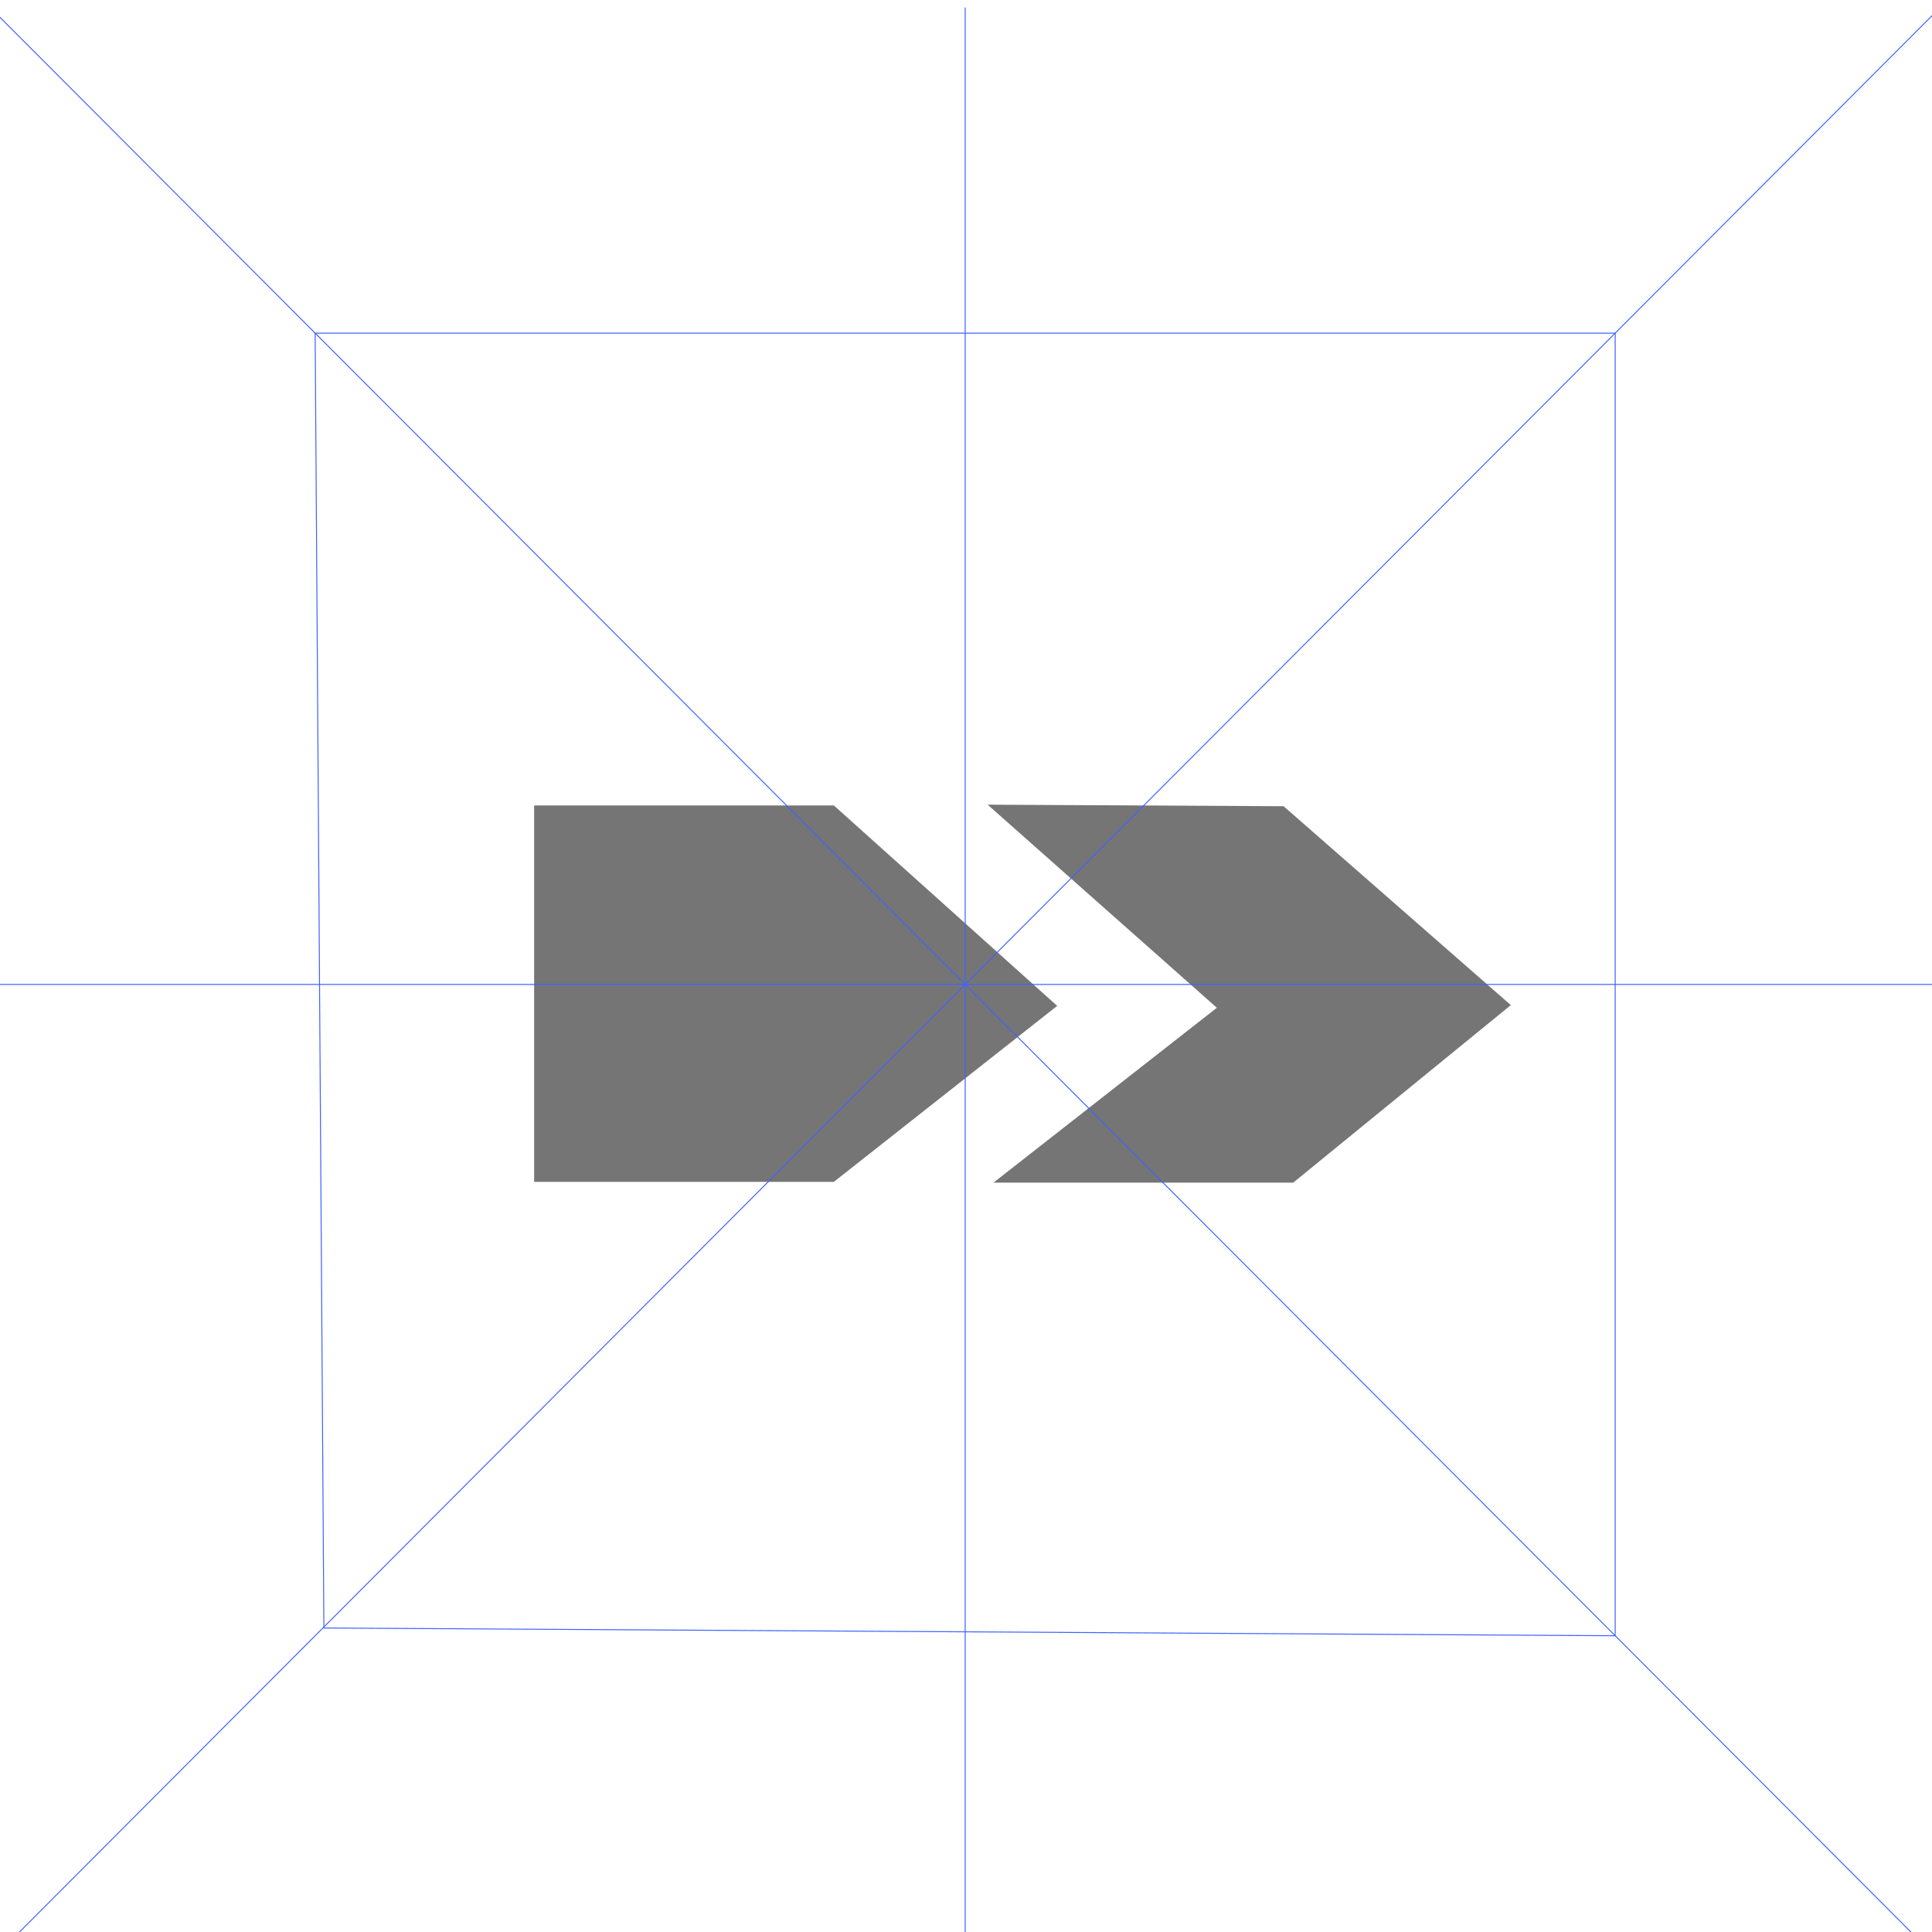
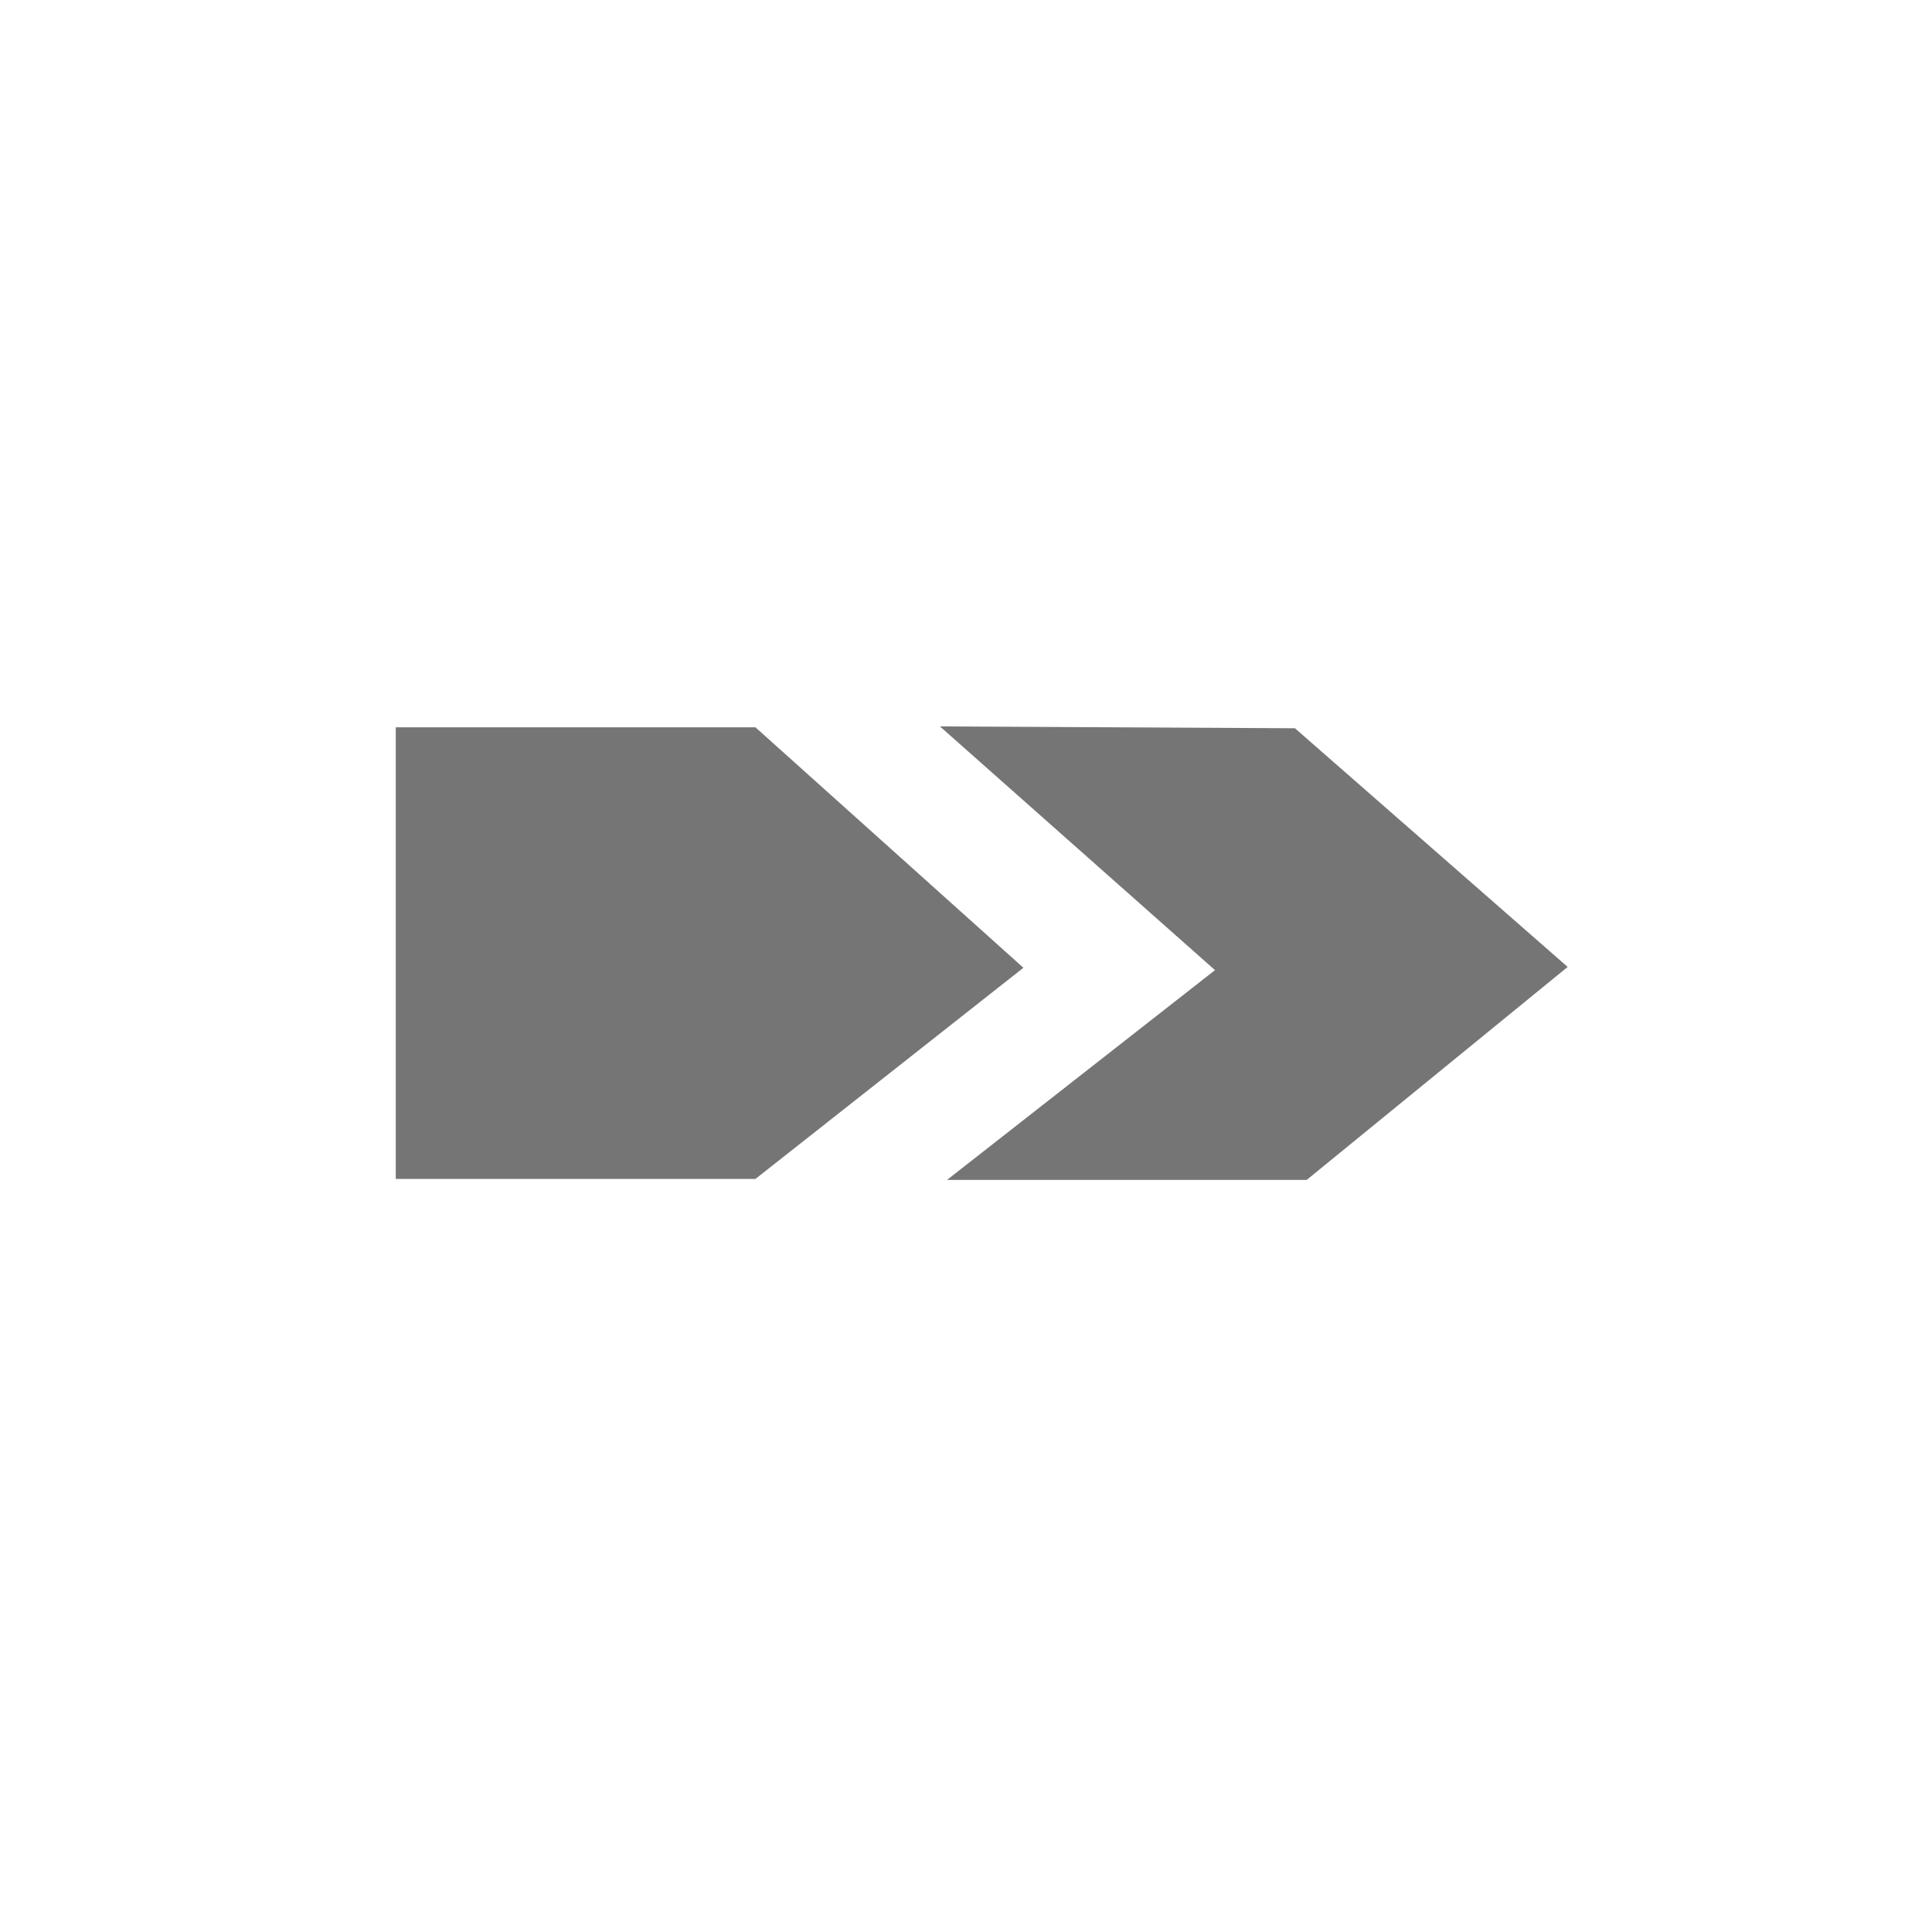
<svg xmlns="http://www.w3.org/2000/svg" viewBox="0 0 500 500">
  <defs>
-     <style>.cls-1{fill:#757575;}.cls-2{fill:none;stroke:#3f62ff;stroke-miterlimit:10;stroke-width:0.25px;}</style>
+     <style>.cls-1{fill:#757575;}</style>
  </defs>
  <g id="Layer_2" data-name="Layer 2">
-     <polygon class="cls-1" points="150.73 293.36 150.73 220.95 211.01 220.95 254.19 259.7 211.47 293.36 150.73 293.36" />
-     <path class="cls-1" d="M206.23,233.45l28.55,25.63-27.65,21.78h-43.9V233.45h43m9.57-25H138.23v97.41H215.8l57.8-45.54-57.8-51.87Z" />
-     <polygon class="cls-1" points="293.37 293.56 334.44 261.4 288.75 220.93 327.43 221.13 371.61 259.79 330.24 293.56 293.37 293.56" />
-     <path class="cls-1" d="M321.9,233.6h.81l29.54,25.86-.61.49L331.5,242.1l-9.6-8.5m-66.3-25.35,59.32,52.56-57.8,45.25h77.57L391,260.12l-58.81-51.47-76.56-.4Z" />
-   </g>
-   <g id="Guias">
-     <line class="cls-2" x1="-0.55" y1="3.94" x2="500.12" y2="505.6" />
-     <line class="cls-2" x1="-0.55" y1="505.6" x2="500.12" y2="3.94" />
-     <polygon class="cls-2" points="418.01 423.33 83.82 421.32 81.56 86.22 418.01 86.22 418.01 423.33" />
-     <line class="cls-2" x1="-0.55" y1="254.77" x2="500.12" y2="254.77" />
-     <line class="cls-2" x1="249.79" y1="1.94" x2="249.79" y2="507.6" />
+     <polygon class="cls-1" points="117.42 290.11 117.42 203.22 189.76 203.22 241.57 249.71 190.3 290.11 117.42 290.11" />
+     <path class="cls-1" d="M184,218.22,218.28,249,185.1,275.11H132.42V218.22H184m11.49-30H102.42V305.11H195.5l69.36-54.65L195.5,188.22Z" />
+     <polygon class="cls-1" points="288.58 290.34 337.87 251.76 283.04 203.19 329.46 203.42 382.47 249.82 332.83 290.34 288.58 290.34" />
+     <path class="cls-1" d="M322.82,218.39h1l35.45,31-.72.59-24.18-21.42-11.52-10.2M243.26,188l71.18,63.07-69.35,54.29h93.08l67.54-55.12-70.58-61.77L243.26,188Z" />
  </g>
</svg>
